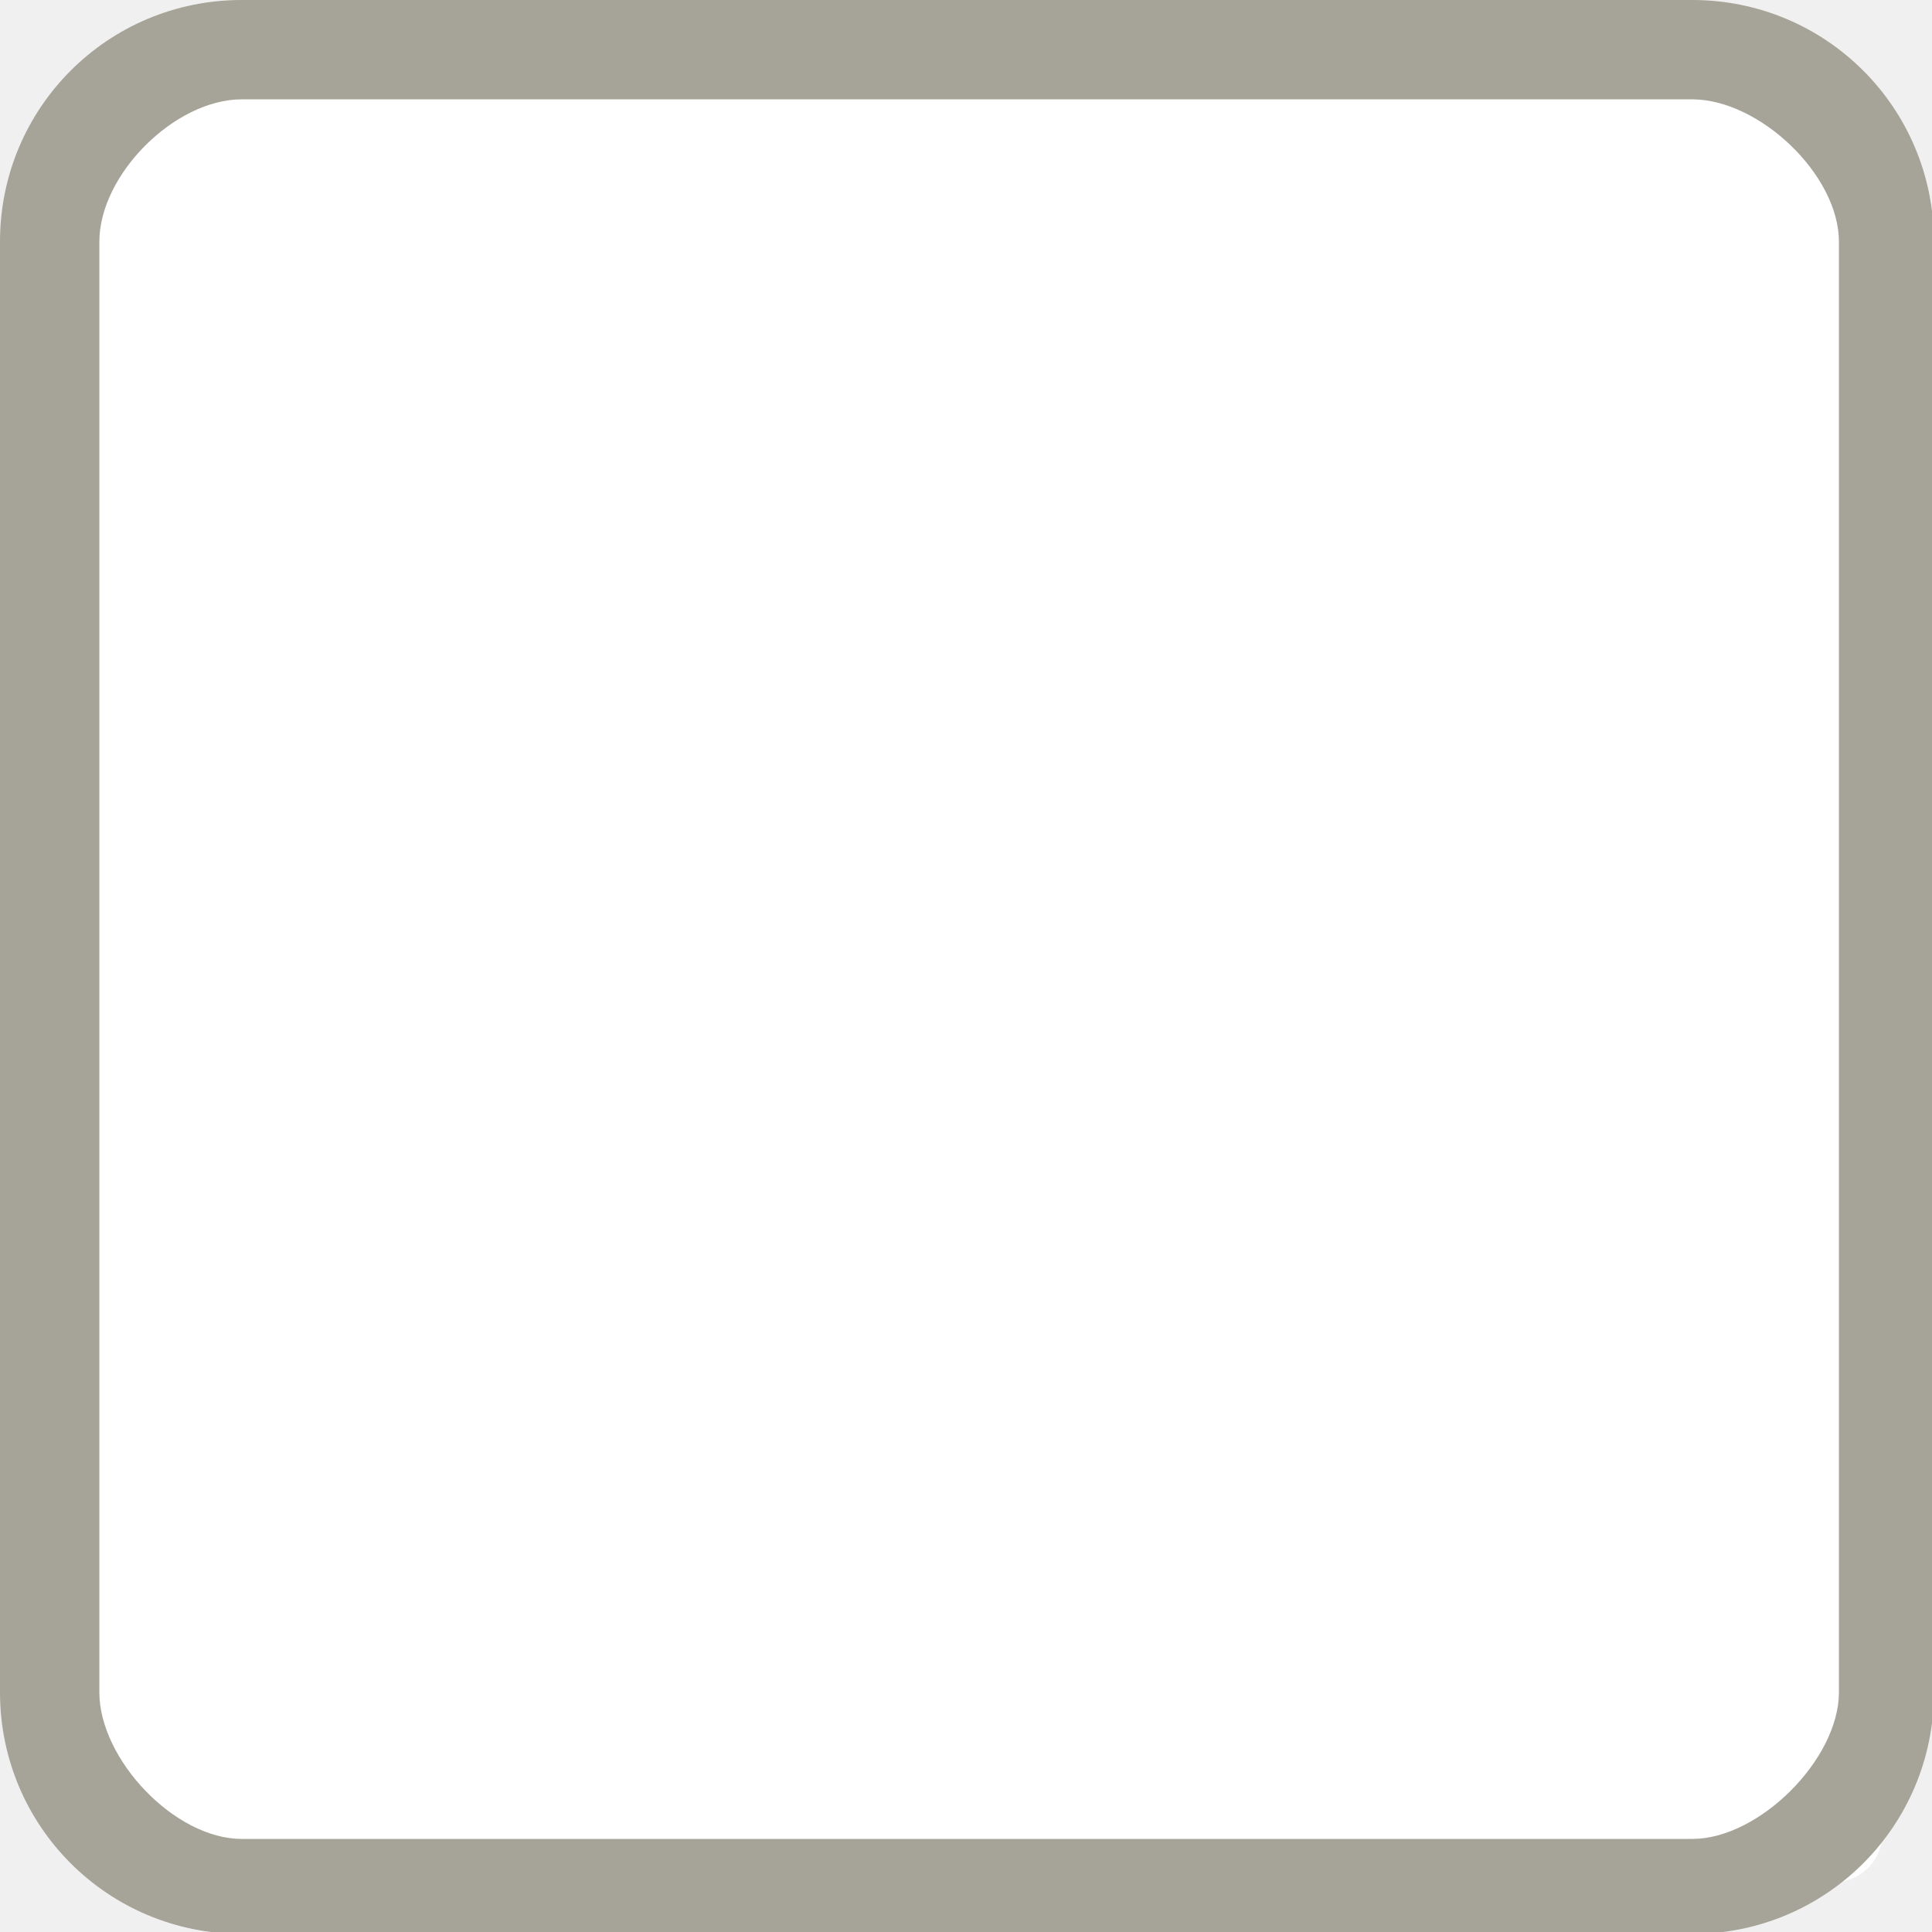
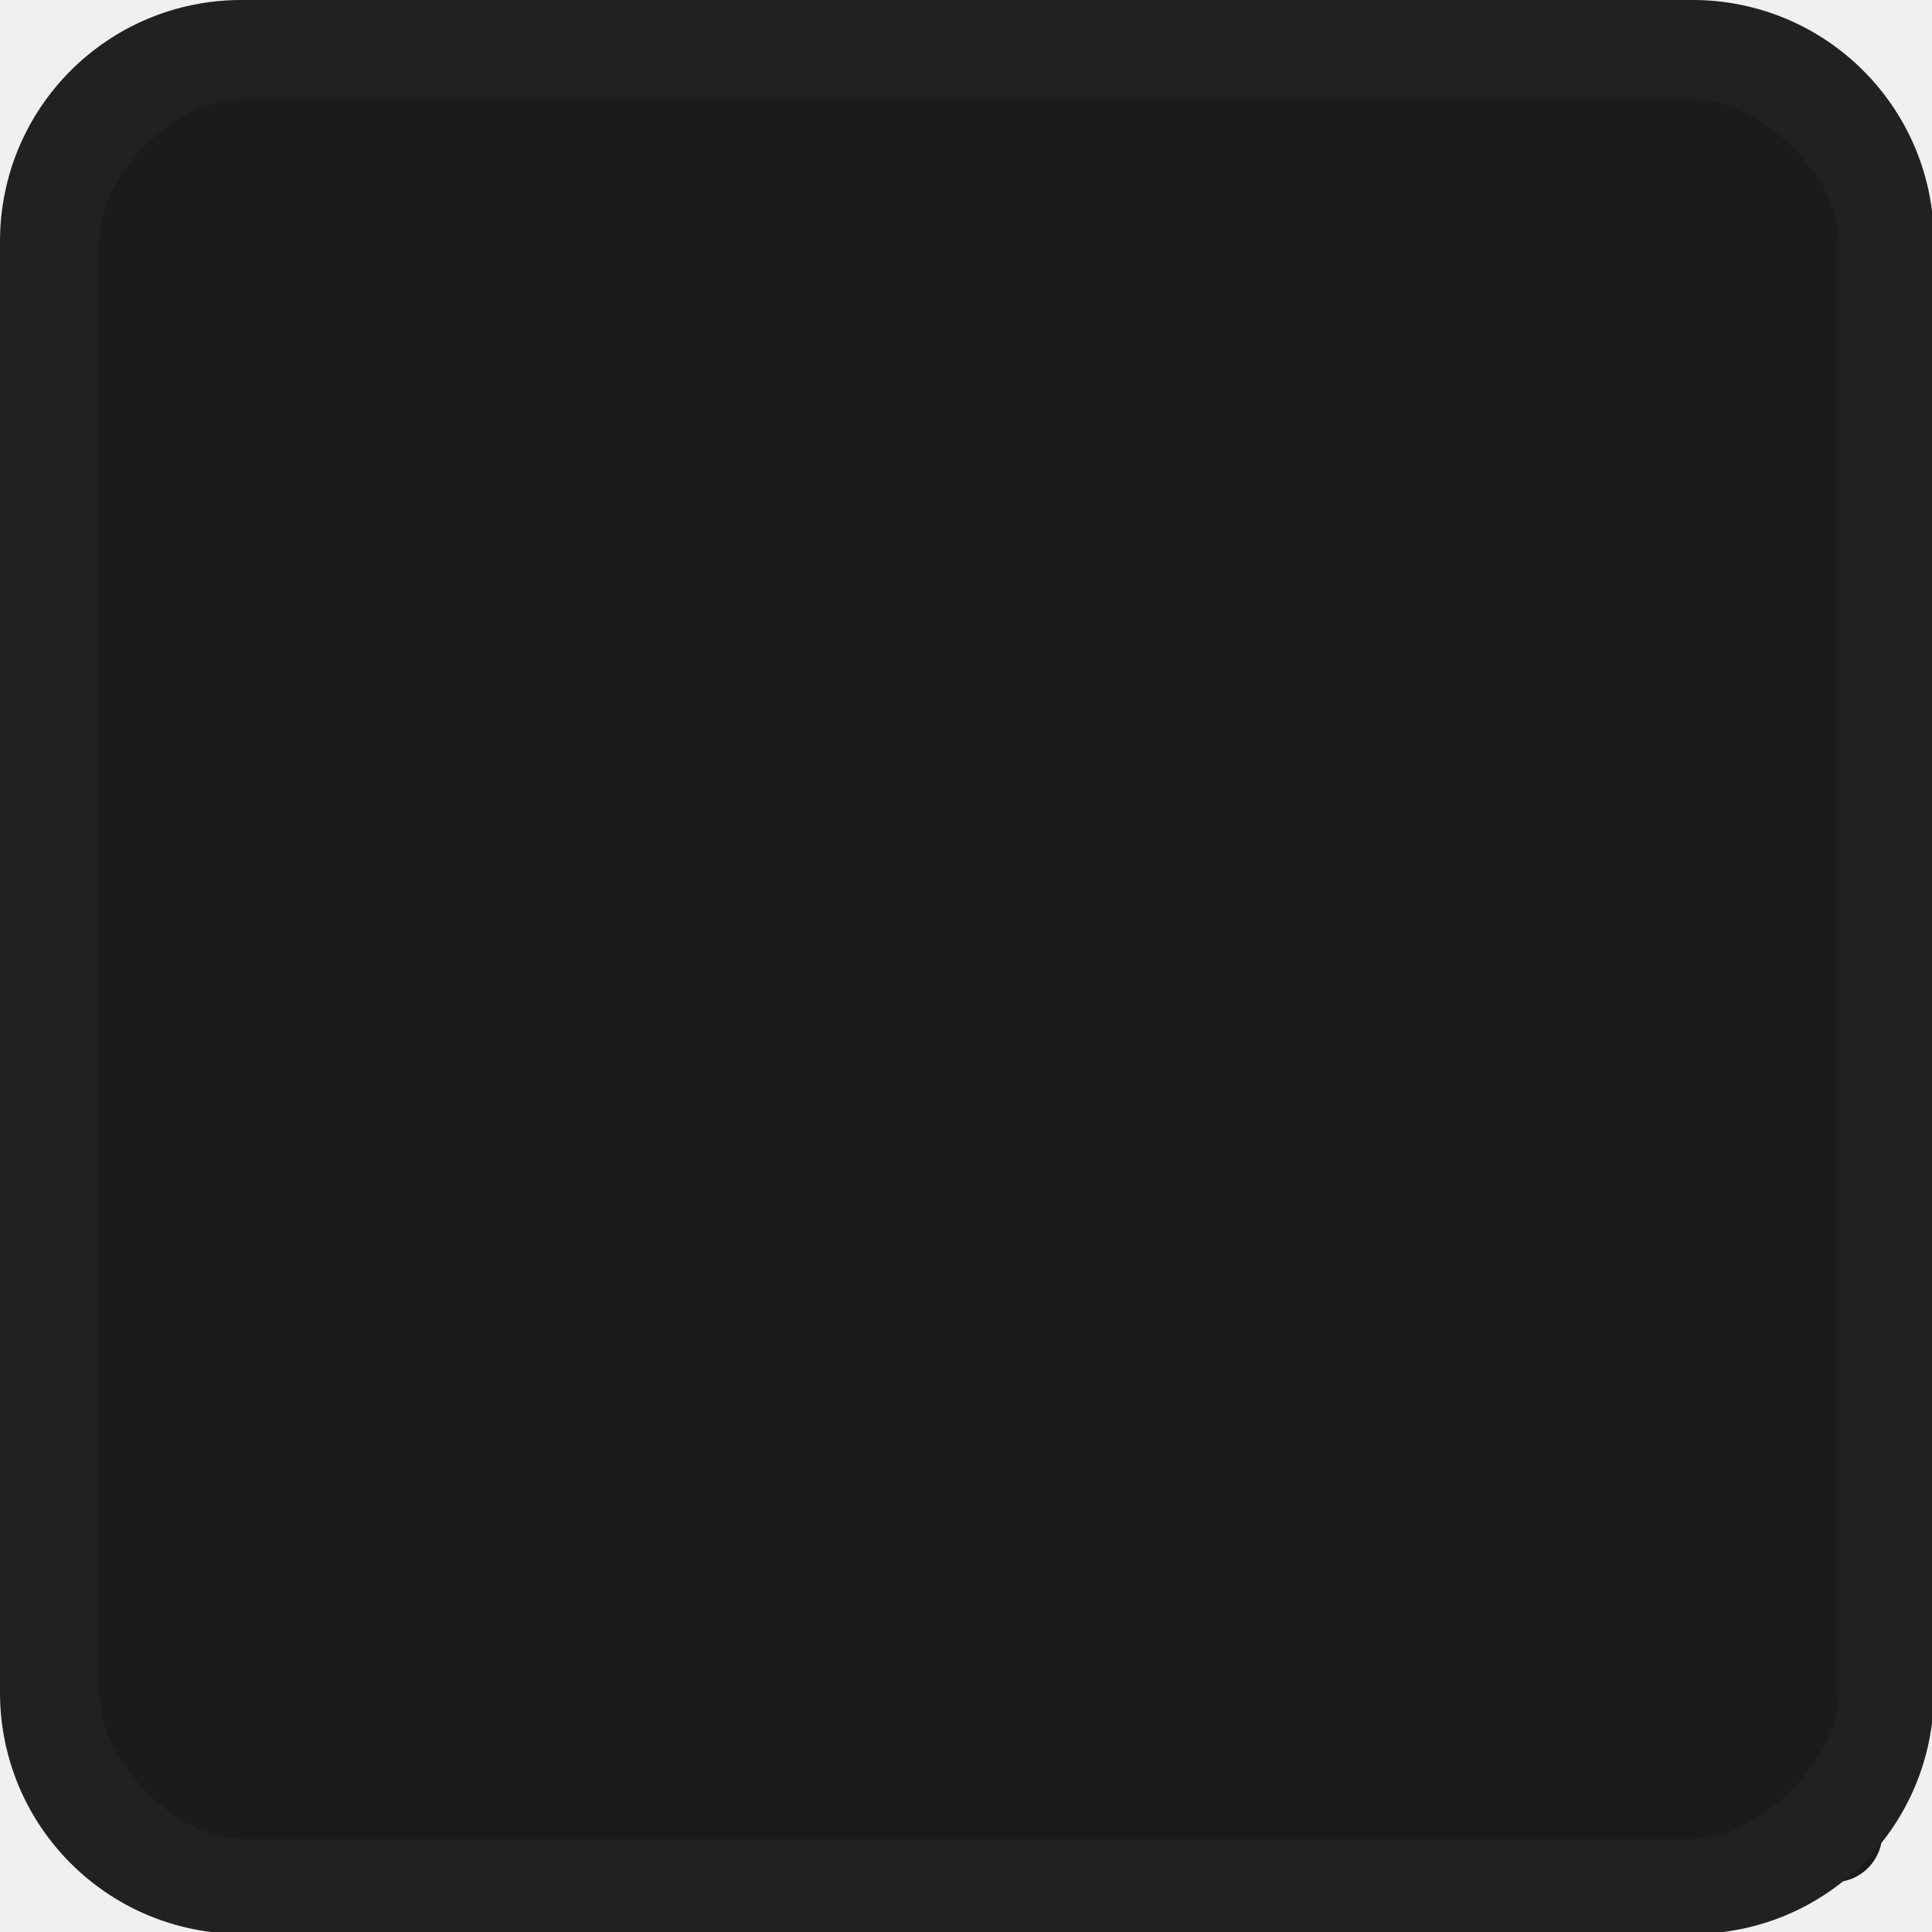
<svg xmlns="http://www.w3.org/2000/svg" width="333pt" height="333pt" viewBox="0 0 333 333" version="1.1">
  <g id="surface1">
-     <path style=" stroke:none;fill-rule:nonzero;fill:#FFFFFF;fill-opacity:1;" d="M 20.246 11.914 L 316.082 11.914 C 320.672 11.914 324.414 15.625 324.414 20.246 L 324.414 316.082 C 324.414 320.672 320.672 324.414 316.082 324.414 L 20.246 324.414 C 15.625 324.414 11.914 320.672 11.914 316.082 L 11.914 20.246 C 11.914 15.625 15.625 11.914 20.246 11.914 Z M 20.246 11.914 " />
-     <path style=" stroke:none;fill-rule:nonzero;fill:#ECE9D8;fill-opacity:1;" d="M 41.668 0 C 18.586 0 0 18.586 0 41.668 L 0 291.668 C 0 314.746 18.586 333.332 41.668 333.332 L 291.668 333.332 C 314.746 333.332 333.332 314.746 333.332 291.668 L 333.332 41.668 C 333.332 18.586 314.746 0 291.668 0 Z M 41.668 17.121 L 291.668 17.121 C 303.223 17.121 316.961 30.109 316.961 41.668 L 316.961 291.668 C 316.961 303.223 303.223 316.961 291.668 316.961 L 41.668 316.961 C 30.109 316.961 17.121 303.223 17.121 291.668 L 17.121 41.668 C 17.121 30.109 30.109 17.121 41.668 17.121 Z M 41.668 17.121 " />
-     <path style=" stroke:none;fill-rule:nonzero;fill:#000000;fill-opacity:0.30;" d="M 41.668 0 C 18.586 0 0 18.586 0 41.668 L 0 291.668 C 0 314.746 18.586 333.332 41.668 333.332 L 291.668 333.332 C 314.746 333.332 333.332 314.746 333.332 291.668 L 333.332 41.668 C 333.332 18.586 314.746 0 291.668 0 Z M 41.668 17.121 L 291.668 17.121 C 303.223 17.121 316.961 30.109 316.961 41.668 L 316.961 291.668 C 316.961 303.223 303.223 316.961 291.668 316.961 L 41.668 316.961 C 30.109 316.961 17.121 303.223 17.121 291.668 L 17.121 41.668 C 17.121 30.109 30.109 17.121 41.668 17.121 Z M 41.668 17.121 " />
+     <path style=" stroke:none;fill-rule:nonzero;fill:#1c1b1b;fill-opacity:1;" d="M 20.246 11.914 L 316.082 11.914 C 320.672 11.914 324.414 15.625 324.414 20.246 L 324.414 316.082 C 324.414 320.672 320.672 324.414 316.082 324.414 L 20.246 324.414 C 15.625 324.414 11.914 320.672 11.914 316.082 L 11.914 20.246 C 11.914 15.625 15.625 11.914 20.246 11.914 Z M 20.246 11.914 " />
+     <path style=" stroke:none;fill-rule:nonzero;fill:#000000;fill-opacity:1;" d="M 41.668 0 C 18.586 0 0 18.586 0 41.668 L 0 291.668 C 0 314.746 18.586 333.332 41.668 333.332 L 291.668 333.332 C 314.746 333.332 333.332 314.746 333.332 291.668 L 333.332 41.668 C 333.332 18.586 314.746 0 291.668 0 Z M 41.668 17.121 L 291.668 17.121 C 303.223 17.121 316.961 30.109 316.961 41.668 L 316.961 291.668 C 316.961 303.223 303.223 316.961 291.668 316.961 L 41.668 316.961 C 30.109 316.961 17.121 303.223 17.121 291.668 L 17.121 41.668 C 17.121 30.109 30.109 17.121 41.668 17.121 Z M 41.668 17.121 " />
+     <path style=" stroke:none;fill-rule:nonzero;fill:#dcdcdc;fill-opacity:0.15;" d="M 41.668 0 C 18.586 0 0 18.586 0 41.668 L 0 291.668 C 0 314.746 18.586 333.332 41.668 333.332 L 291.668 333.332 C 314.746 333.332 333.332 314.746 333.332 291.668 L 333.332 41.668 C 333.332 18.586 314.746 0 291.668 0 Z M 41.668 17.121 L 291.668 17.121 C 303.223 17.121 316.961 30.109 316.961 41.668 L 316.961 291.668 C 316.961 303.223 303.223 316.961 291.668 316.961 L 41.668 316.961 C 30.109 316.961 17.121 303.223 17.121 291.668 L 17.121 41.668 C 17.121 30.109 30.109 17.121 41.668 17.121 Z M 41.668 17.121 " />
  </g>
</svg>
